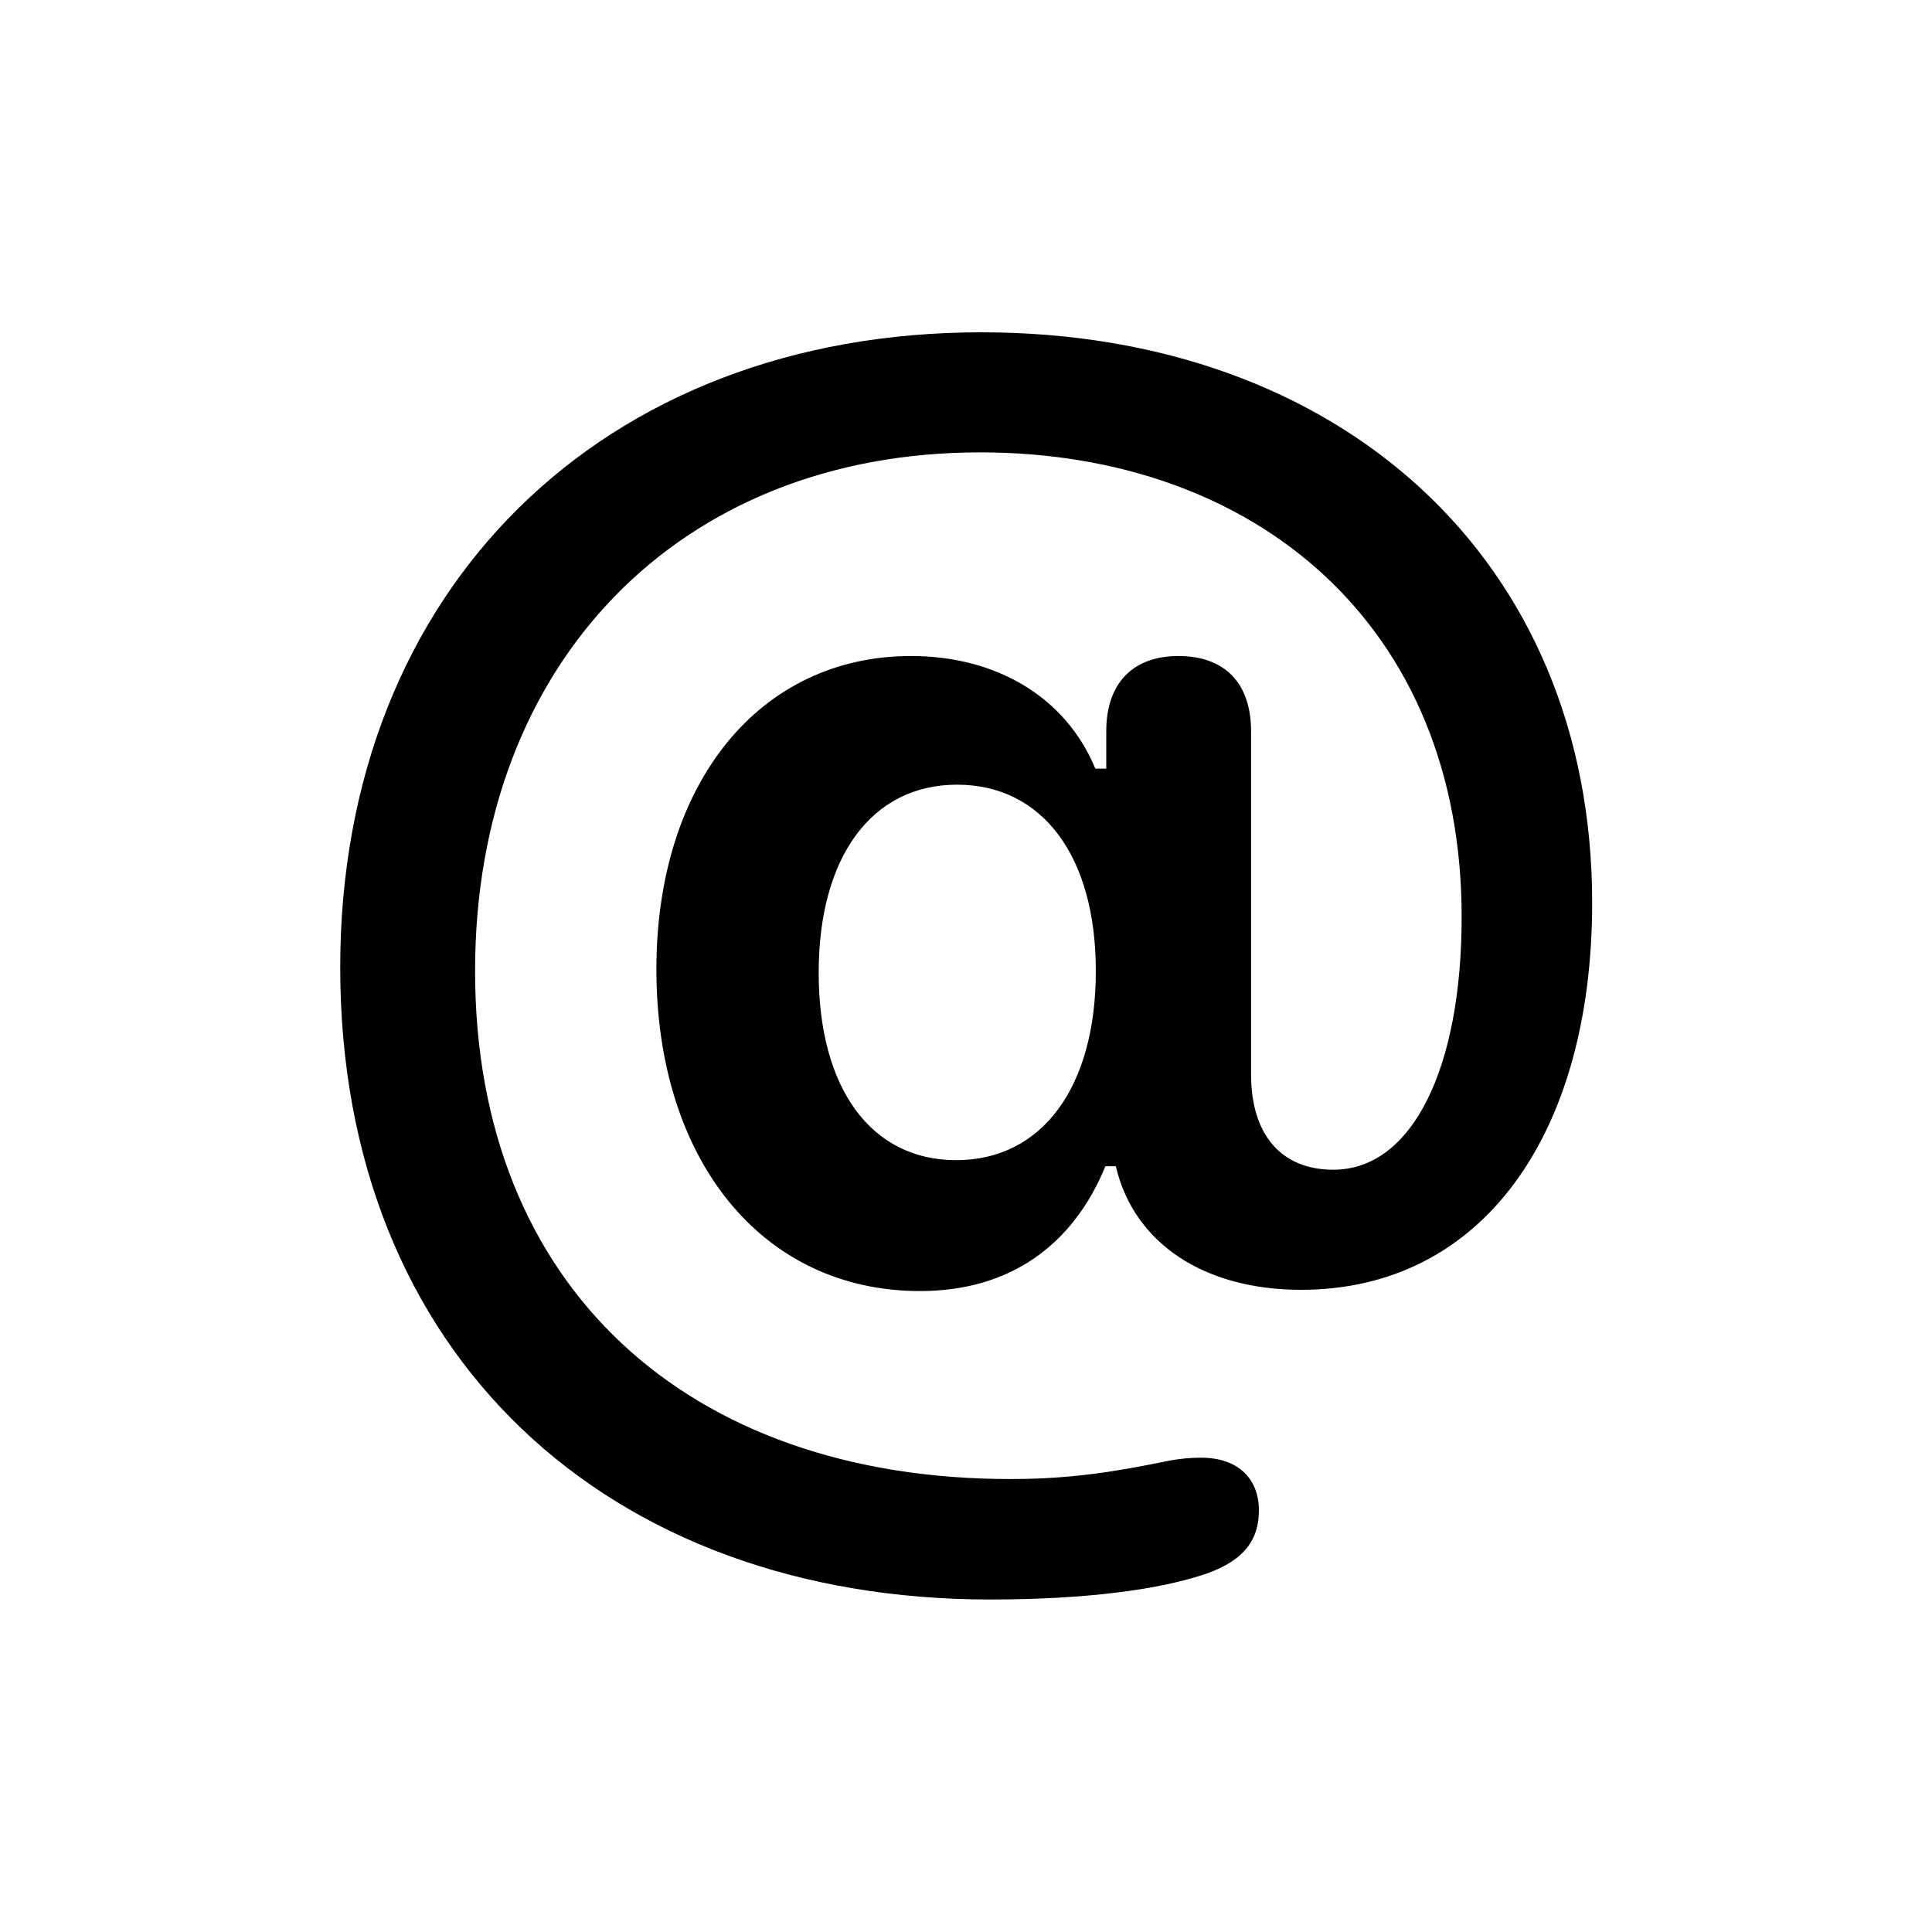
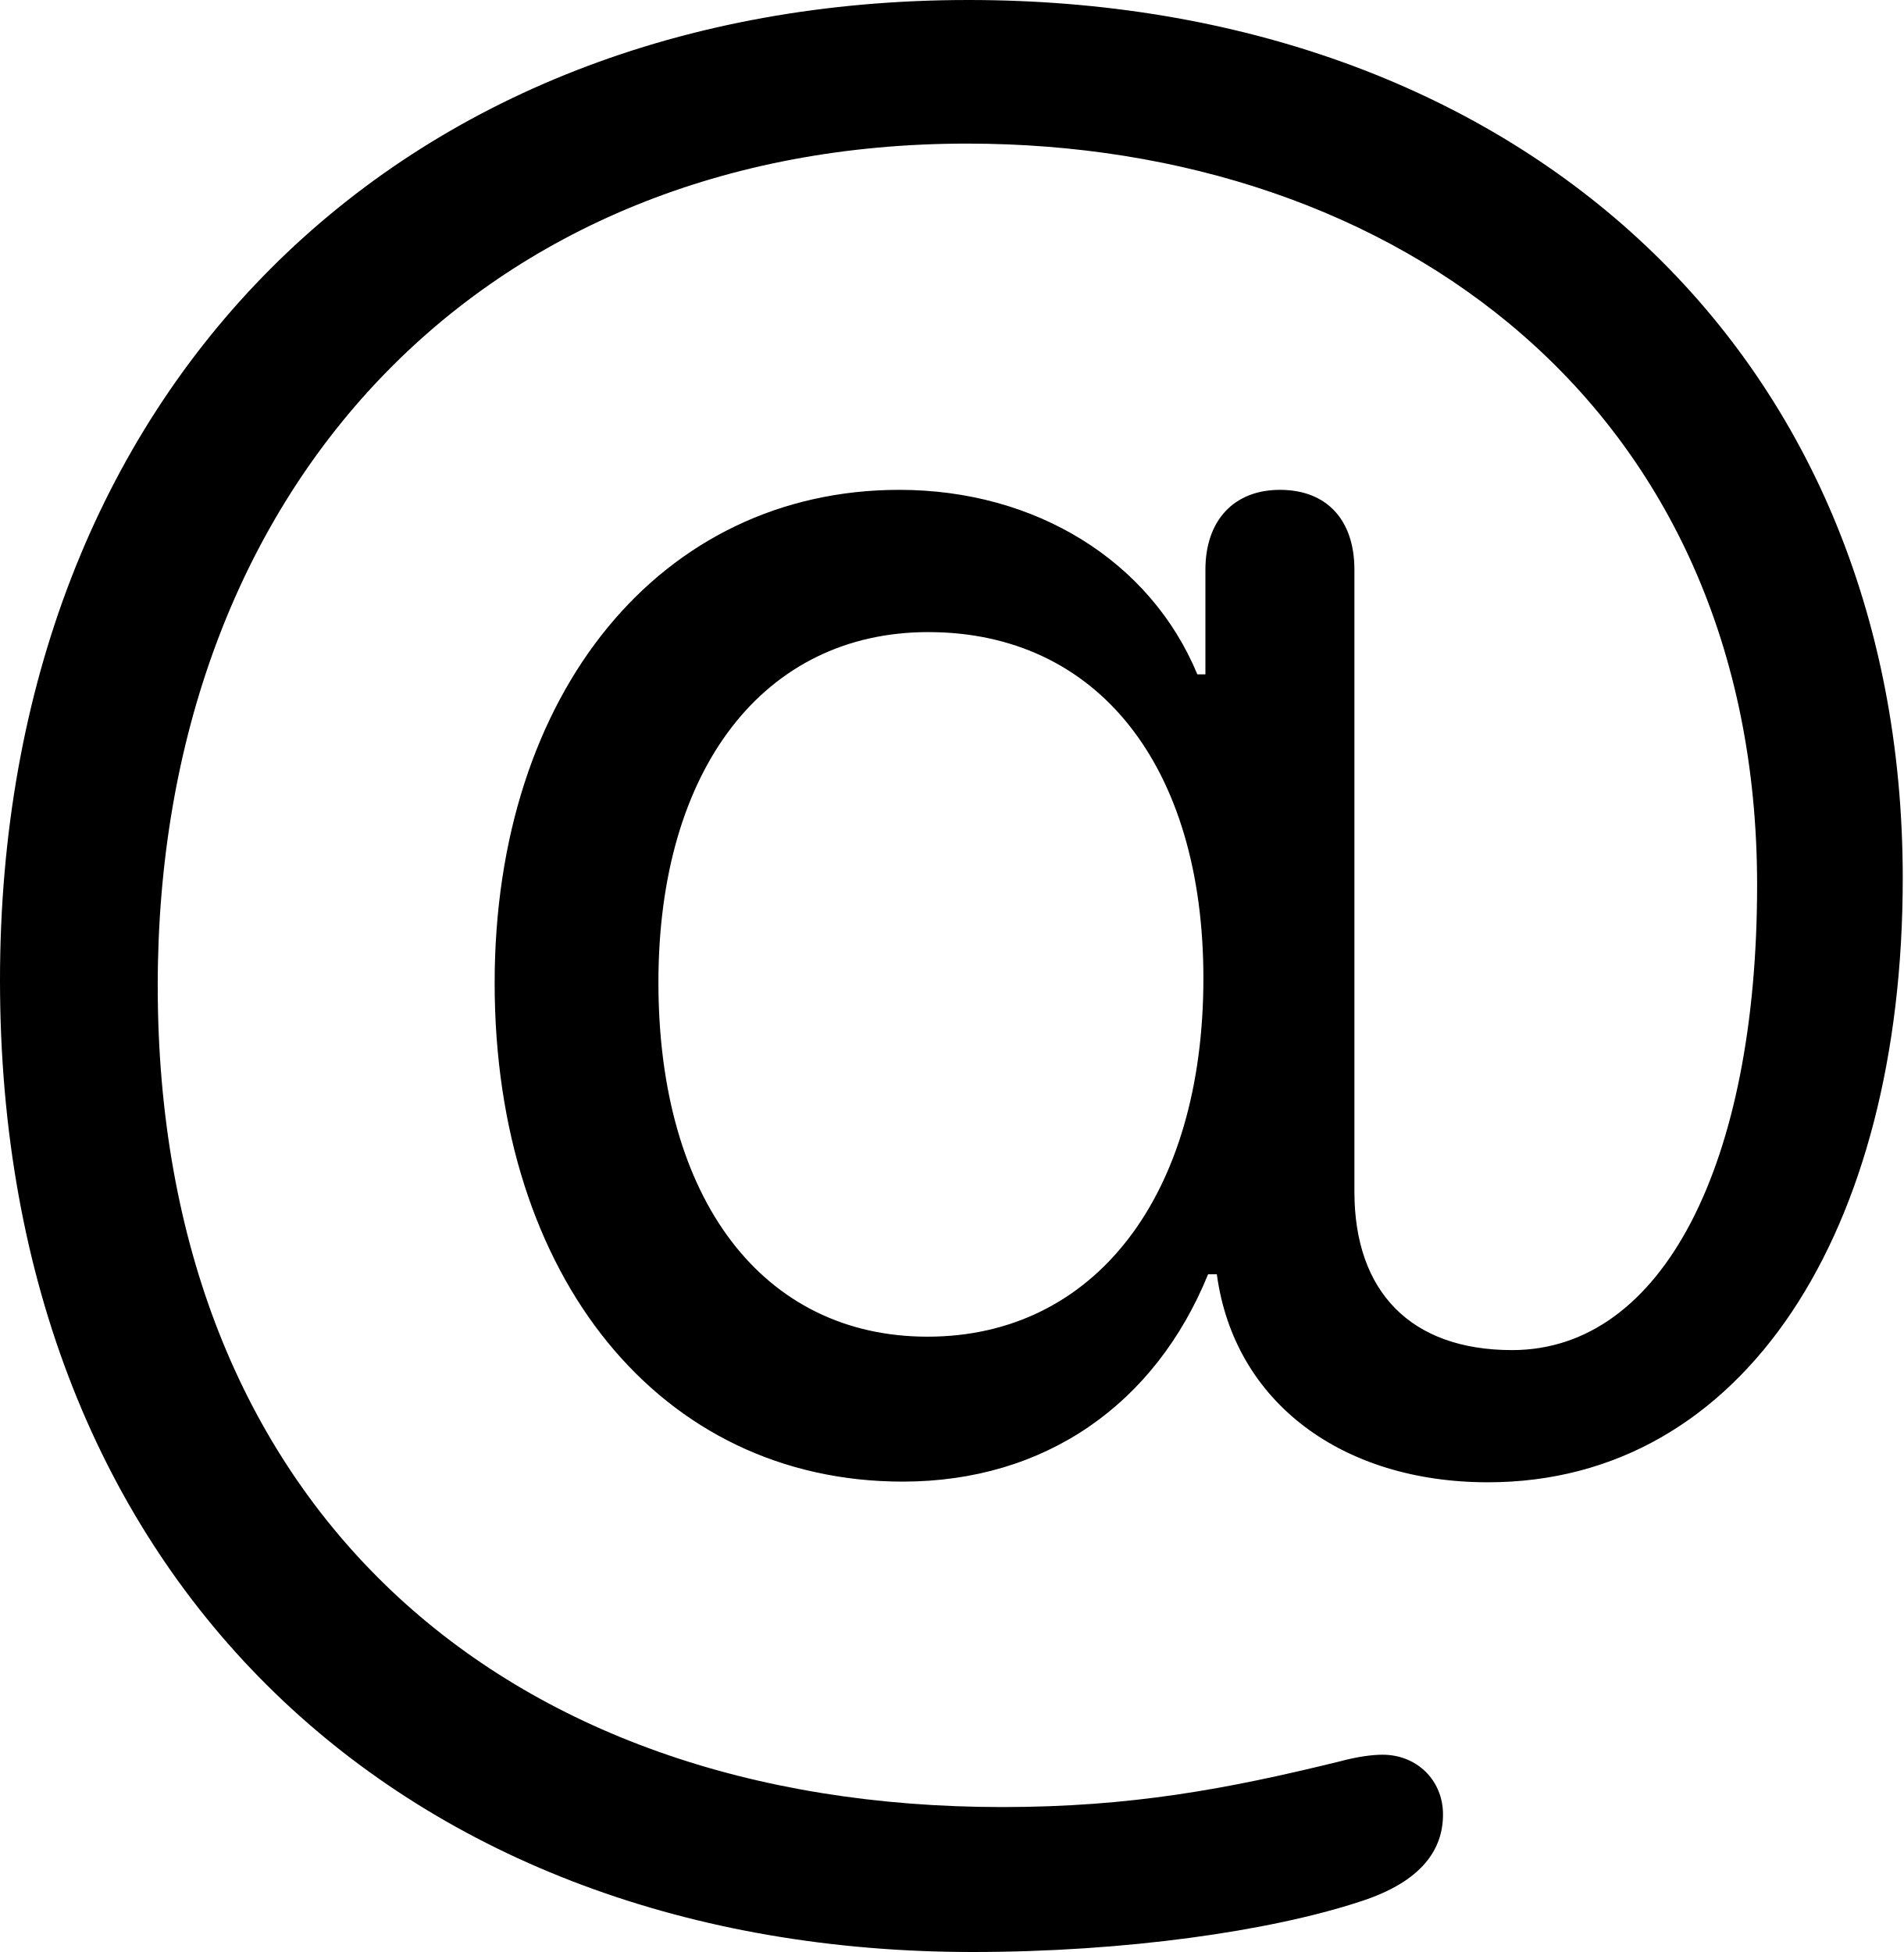
- <svg xmlns="http://www.w3.org/2000/svg" width="20" height="20" viewBox="0 0 20 20" fill="currentColor">
-   <path d="M3.522 10.015C3.522 14.027 6.291 16.558 10.249 16.558C11.249 16.558 12.015 16.454 12.496 16.288C12.884 16.148 13.032 15.937 13.032 15.635C13.032 15.315 12.825 15.09 12.433 15.09C12.325 15.09 12.213 15.099 12.078 15.126C11.569 15.229 11.105 15.311 10.461 15.311C7.115 15.311 4.918 13.316 4.918 10.051C4.918 6.867 7.03 4.683 10.146 4.683C12.996 4.683 15.131 6.471 15.131 9.492C15.131 11.055 14.622 12.109 13.802 12.109C13.262 12.109 12.951 11.744 12.951 11.123V7.57C12.951 7.074 12.681 6.791 12.199 6.791C11.726 6.791 11.452 7.074 11.452 7.57V7.957H11.339C11.033 7.218 10.317 6.791 9.43 6.791C7.867 6.791 6.795 8.101 6.795 10.033C6.795 12.01 7.89 13.365 9.524 13.365C10.447 13.365 11.105 12.897 11.443 12.073H11.551C11.74 12.879 12.474 13.352 13.469 13.352C15.342 13.352 16.482 11.744 16.482 9.344C16.482 5.791 13.87 3.44 10.159 3.44C6.246 3.44 3.522 6.088 3.522 10.015ZM9.898 12.01C9.02 12.01 8.475 11.271 8.475 10.069C8.475 8.871 9.024 8.123 9.907 8.123C10.79 8.123 11.344 8.862 11.344 10.051C11.344 11.258 10.785 12.01 9.898 12.01Z" fill="currentColor" />
+ <svg xmlns="http://www.w3.org/2000/svg" viewBox="2.45 2.82 28.36 29.09" width="28.36" height="29.09" fill="currentColor">
+   <path d="M2.45 17.43C2.45 26.44 8.54 31.91 16.94 31.91C19.21 31.91 21.37 31.60 22.71 31.16C23.65 30.86 23.95 30.37 23.95 29.86C23.95 29.35 23.56 28.97 23.05 28.97C22.89 28.97 22.67 29.00 22.41 29.07C20.74 29.48 19.30 29.75 17.38 29.75C9.90 29.75 4.80 25.24 4.80 17.51C4.80 10.12 9.61 4.96 16.86 4.96C23.27 4.96 28.63 8.91 28.63 16.01C28.63 20.15 27.23 22.94 24.98 22.94C23.47 22.94 22.63 22.07 22.63 20.58L22.63 11.31C22.63 10.57 22.22 10.12 21.52 10.12C20.84 10.12 20.41 10.57 20.41 11.31L20.41 12.87L20.29 12.87C19.59 11.18 17.88 10.12 15.85 10.12C12.30 10.12 9.82 13.14 9.82 17.47C9.82 21.85 12.29 24.90 15.90 24.90C18.02 24.90 19.66 23.75 20.45 21.81L20.58 21.81C20.84 23.73 22.46 24.91 24.62 24.91C28.44 24.91 30.80 21.16 30.80 15.91C30.80 7.97 24.96 2.82 16.88 2.82C8.39 2.82 2.45 8.63 2.45 17.43ZM16.27 22.74C13.82 22.74 12.26 20.70 12.26 17.46C12.26 14.27 13.84 12.24 16.28 12.24C18.80 12.24 20.38 14.23 20.38 17.40C20.38 20.64 18.76 22.74 16.27 22.74Z" />
</svg>
